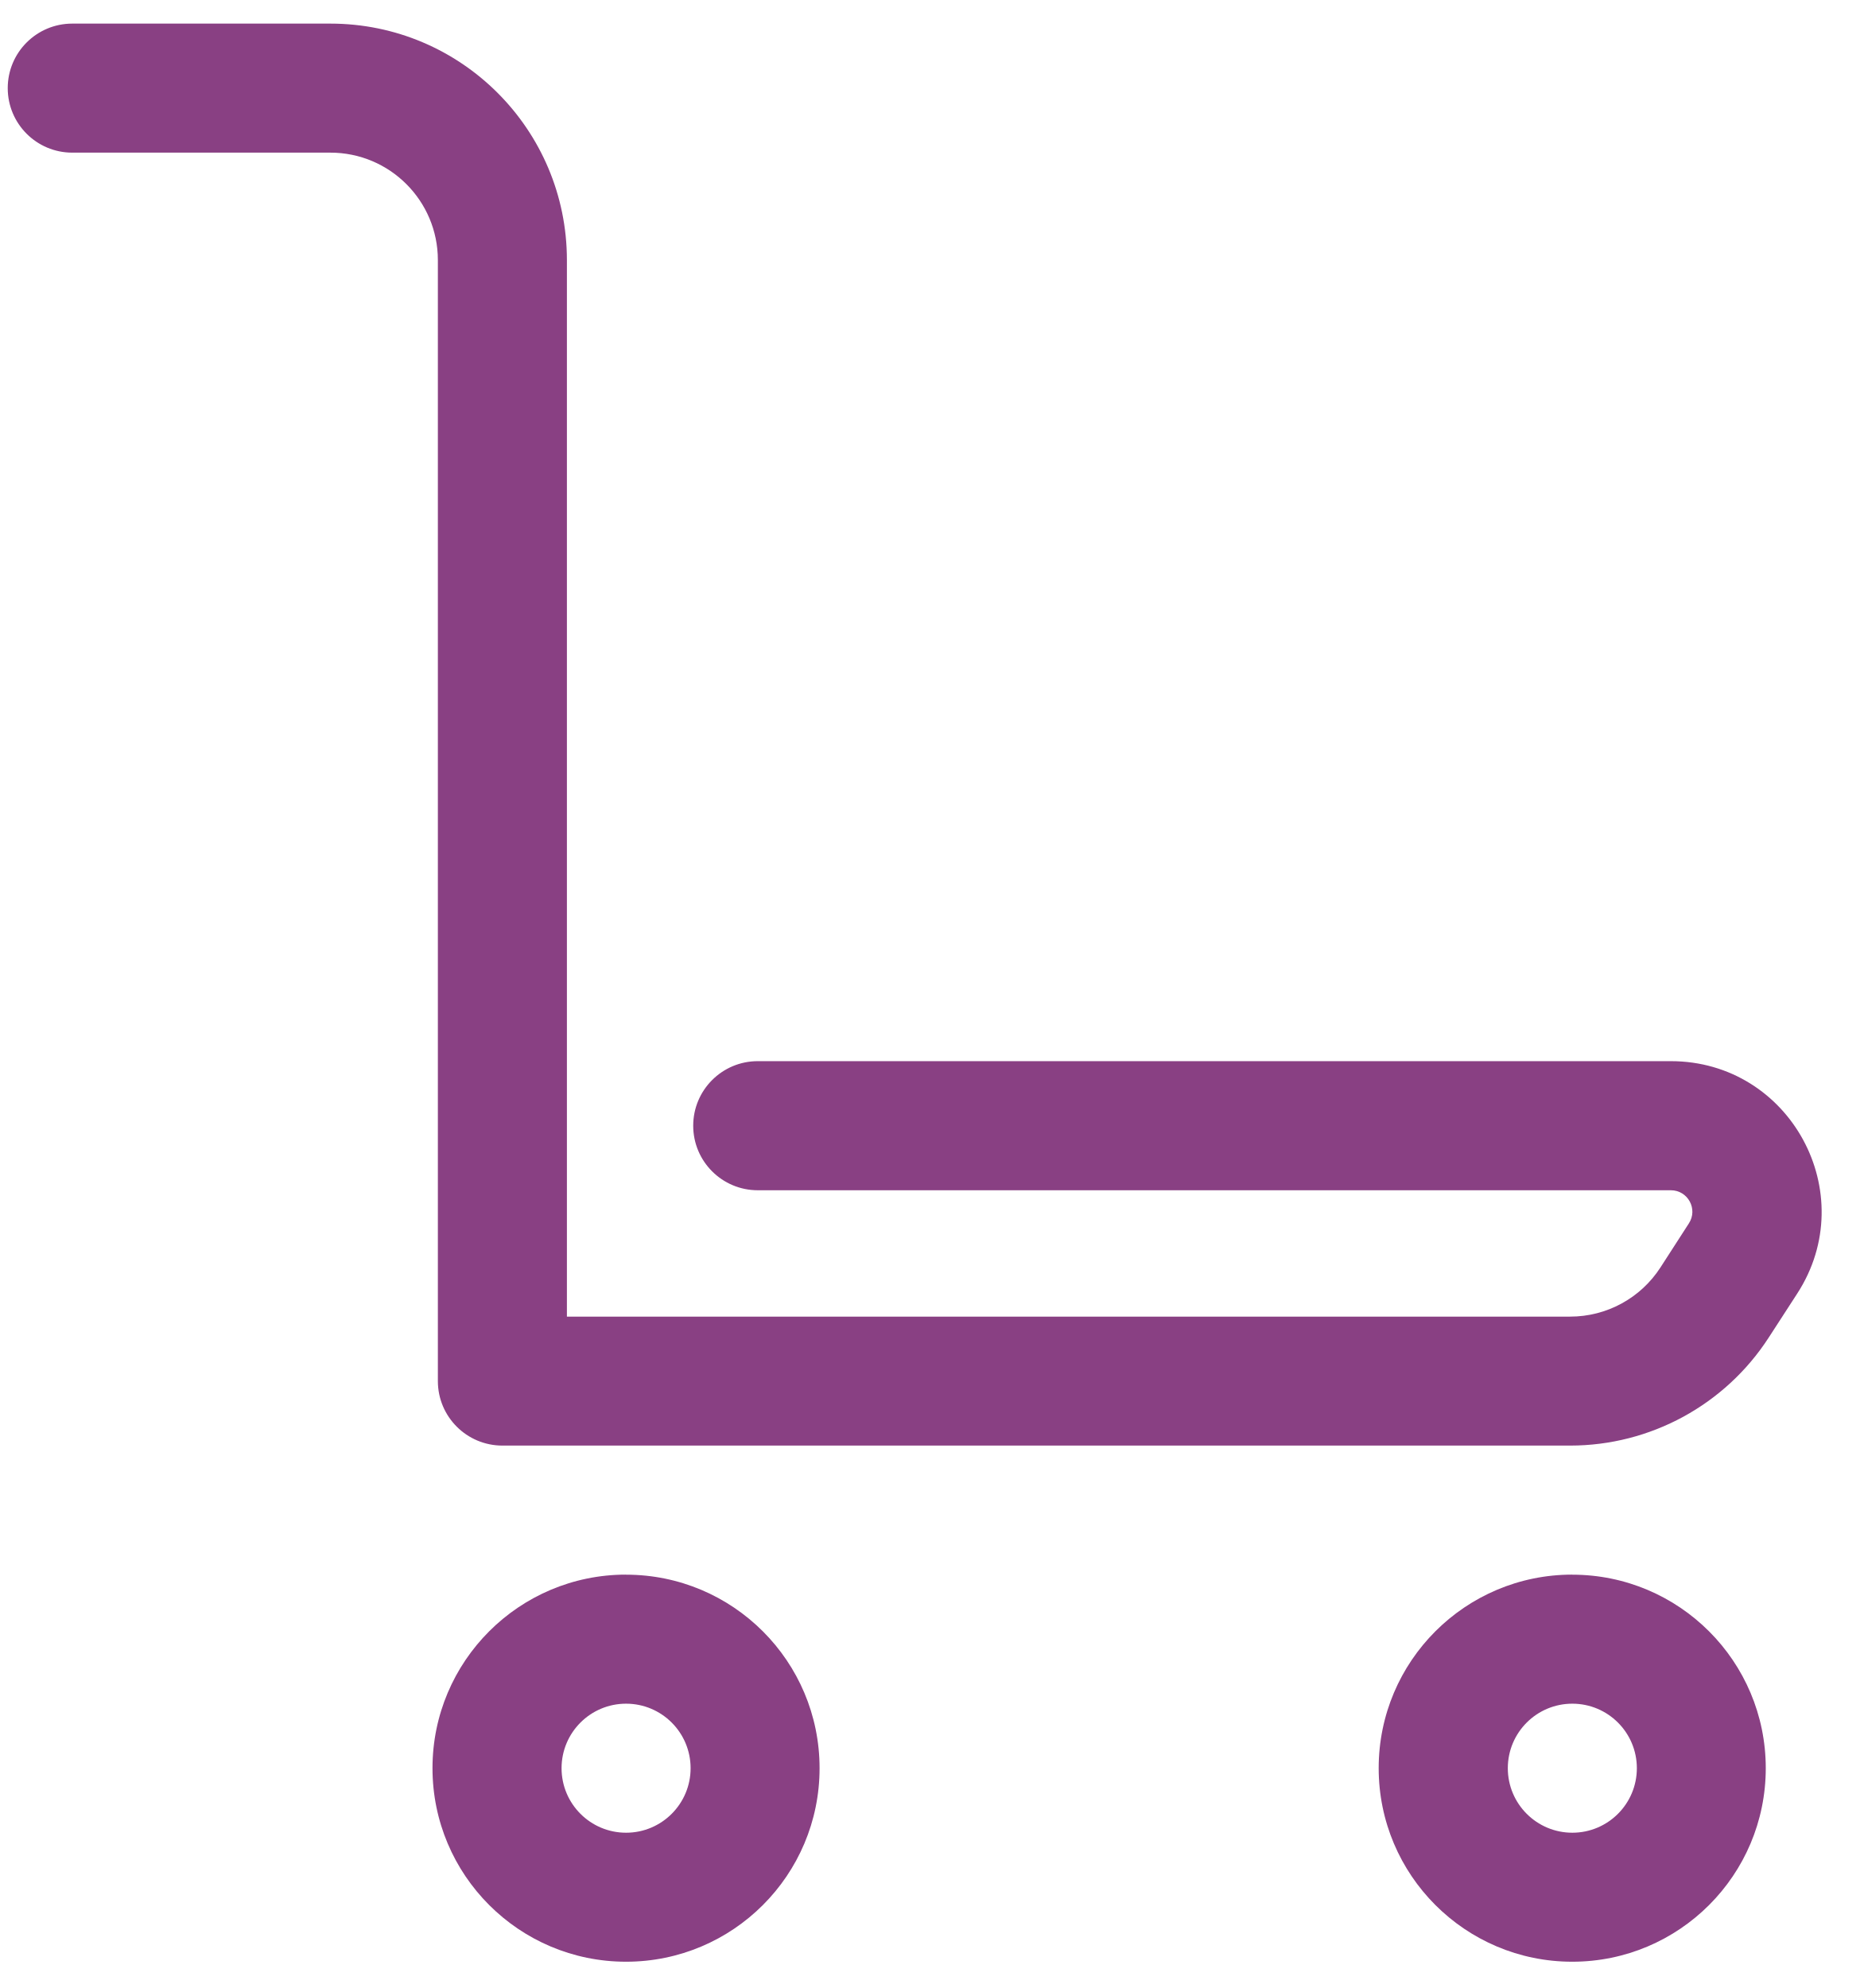
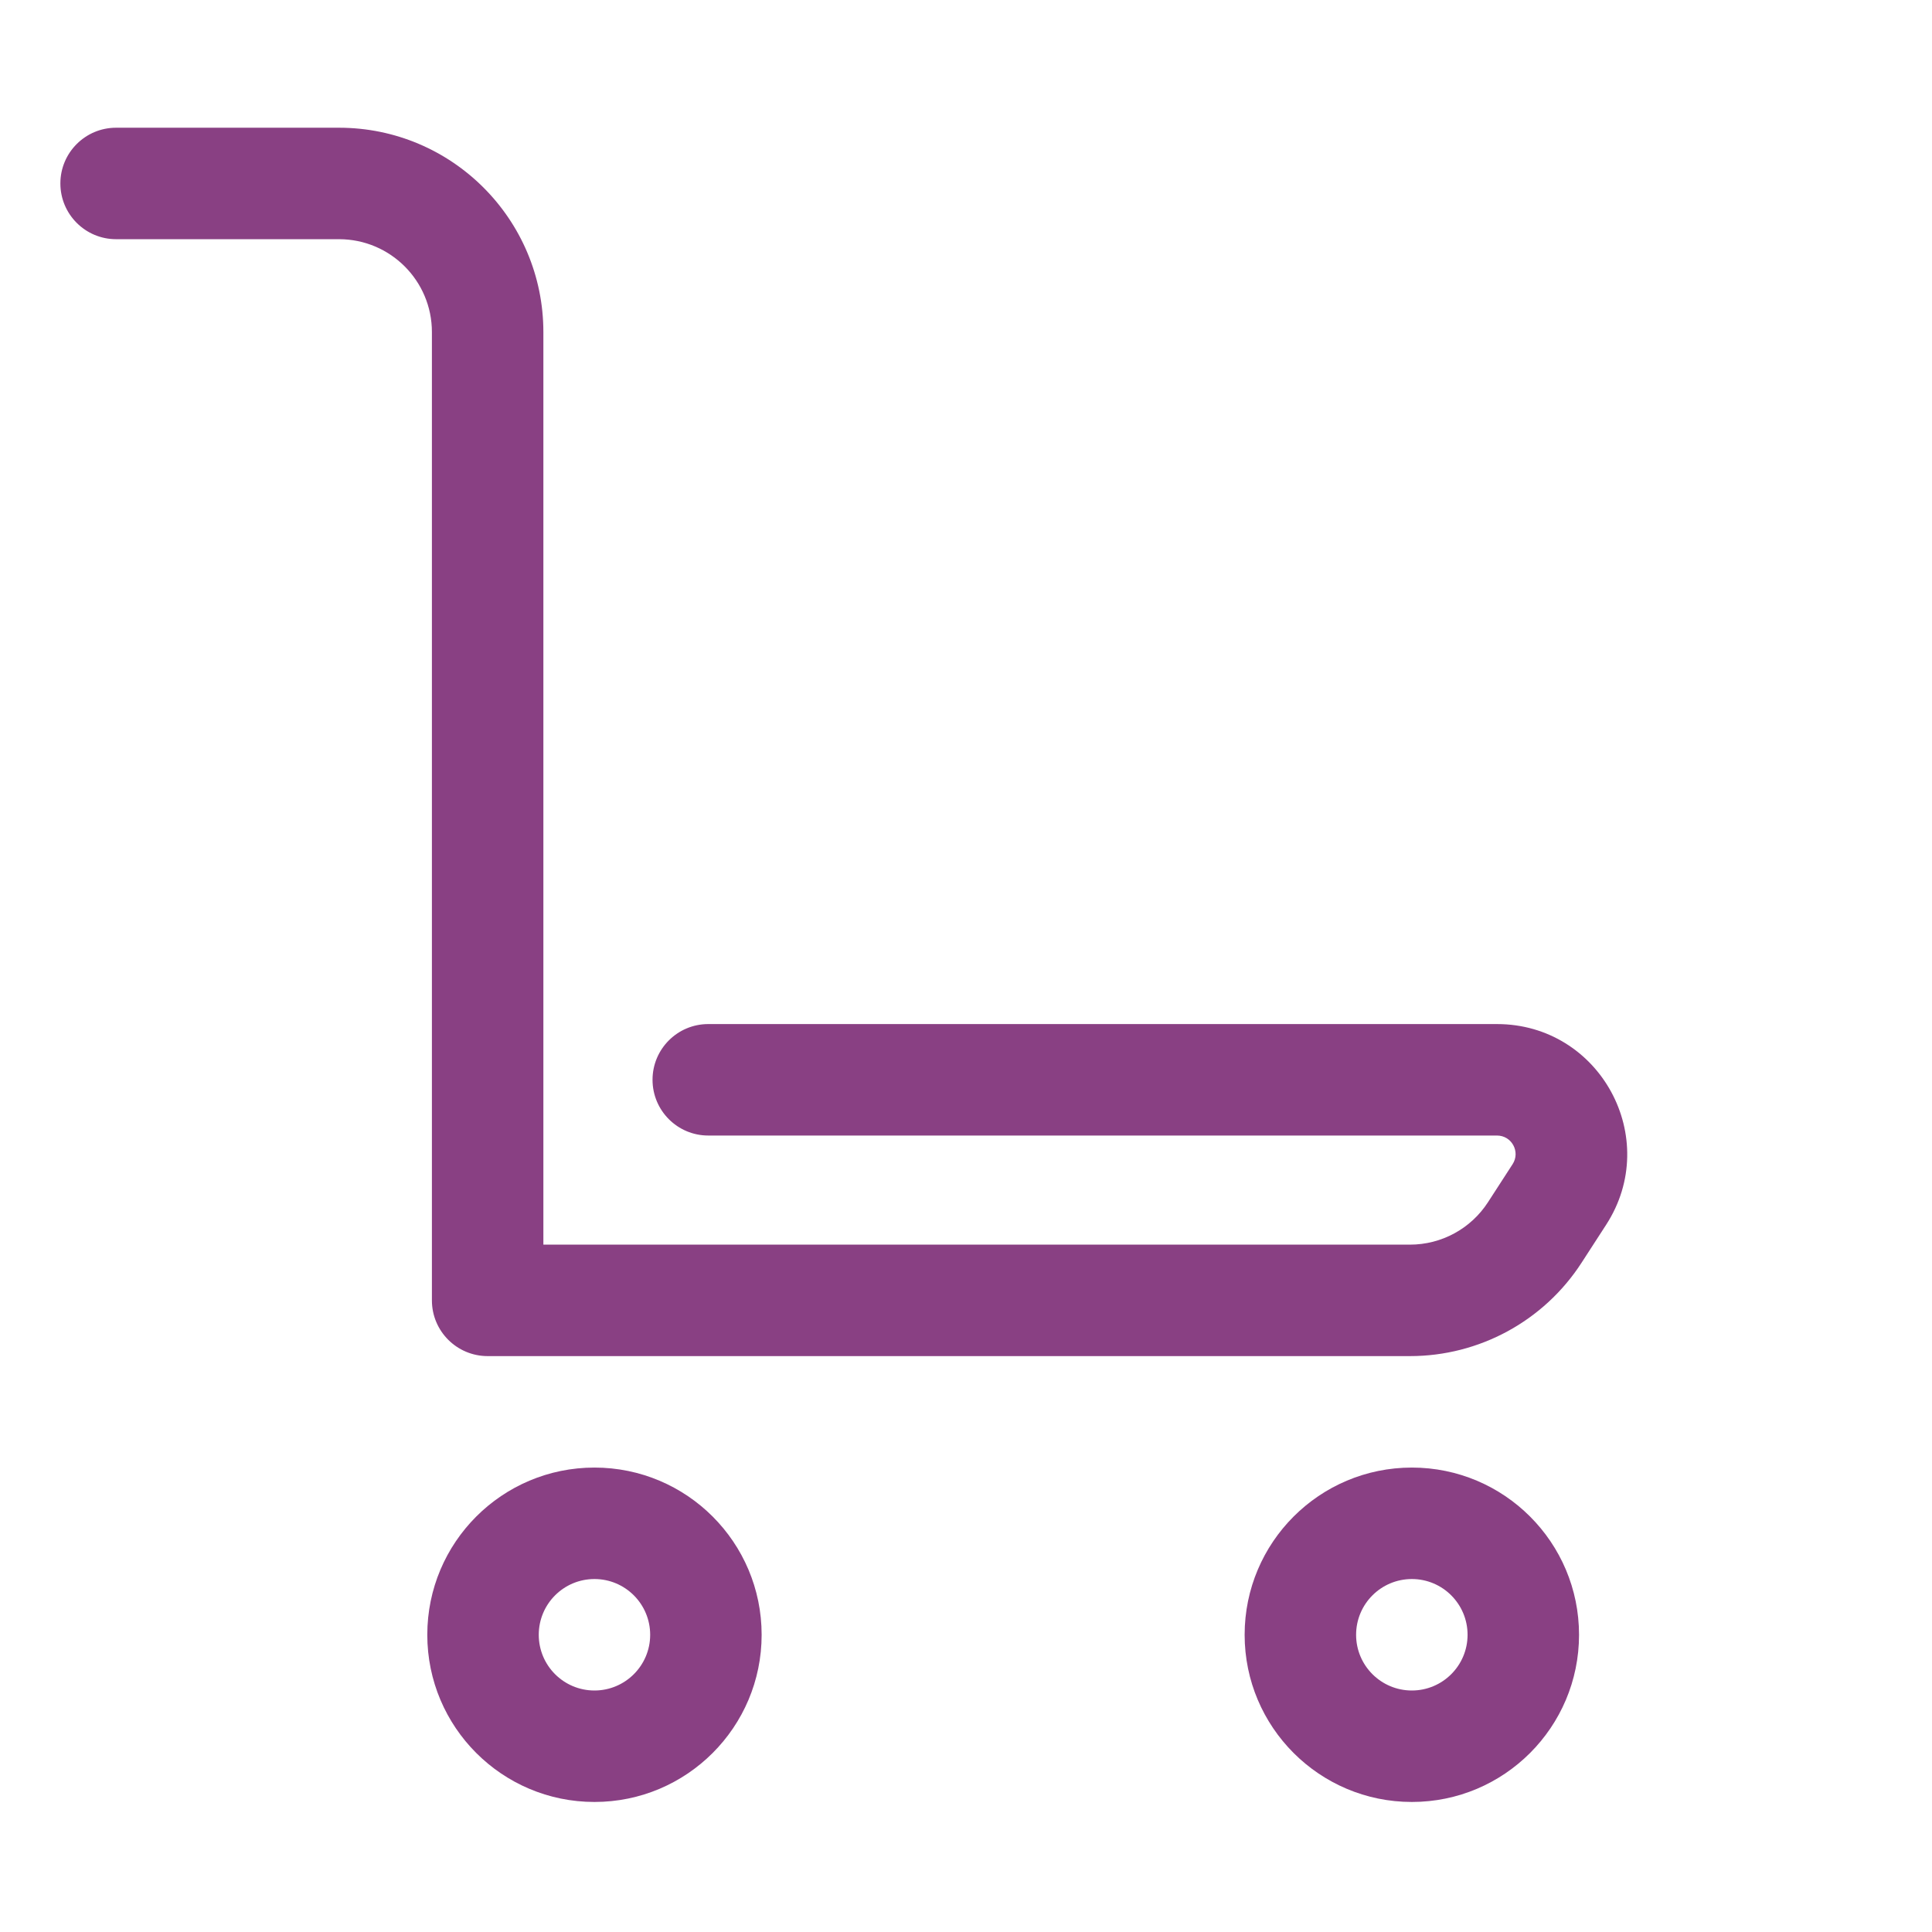
- <svg xmlns="http://www.w3.org/2000/svg" width="30" height="32" fill="none">
-   <path fill-rule="evenodd" clip-rule="evenodd" d="M1.163.38a1.038 1.038 0 0 0 0 2.077h4.154a1.73 1.73 0 0 1 1.731 1.73v18.044c0 .573.465 1.038 1.039 1.038h17.186a3.808 3.808 0 0 0 3.196-1.738l.46-.71c1.043-1.612-.114-3.74-2.035-3.74H12.197a1.038 1.038 0 0 0 0 2.078h14.697c.275 0 .44.304.29.534l-.458.71a1.73 1.73 0 0 1-1.453.79H9.125V4.187A3.808 3.808 0 0 0 5.317.38H1.163Zm8.914 24.966a3.115 3.115 0 1 0 0 6.231 3.115 3.115 0 0 0 0-6.23Zm15.23 0a3.115 3.115 0 1 0 0 6.231 3.115 3.115 0 0 0 0-6.23ZM9.039 28.462a1.038 1.038 0 1 1 2.077 0 1.038 1.038 0 0 1-2.077 0Zm15.231 0a1.038 1.038 0 1 1 2.077 0 1.038 1.038 0 0 1-2.077 0Z" fill="#894083" />
+ <svg xmlns="http://www.w3.org/2000/svg" width="36" height="36" viewBox="0 0 36 36" fill="none">
+   <path fill-rule="evenodd" clip-rule="evenodd" d="M2.163 2.38C1.59 2.38 1.125 2.845 1.125 3.418C1.125 3.992 1.59 4.457 2.163 4.457H6.317C7.273 4.457 8.048 5.232 8.048 6.188V24.231C8.048 24.804 8.513 25.269 9.087 25.269H26.273C27.564 25.269 28.767 24.615 29.469 23.531L29.928 22.822C30.972 21.209 29.815 19.082 27.894 19.082H13.197C12.624 19.082 12.159 19.547 12.159 20.12C12.159 20.694 12.624 21.159 13.197 21.159H27.894C28.169 21.159 28.334 21.463 28.185 21.693L27.726 22.402C27.407 22.895 26.86 23.192 26.273 23.192H10.125V6.188C10.125 4.085 8.42 2.38 6.317 2.38H2.163ZM11.077 27.346C9.356 27.346 7.962 28.741 7.962 30.462C7.962 32.182 9.356 33.577 11.077 33.577C12.797 33.577 14.192 32.182 14.192 30.462C14.192 28.741 12.797 27.346 11.077 27.346ZM26.308 27.346C24.587 27.346 23.192 28.741 23.192 30.462C23.192 32.182 24.587 33.577 26.308 33.577C28.028 33.577 29.423 32.182 29.423 30.462C29.423 28.741 28.028 27.346 26.308 27.346ZM10.039 30.462C10.039 29.888 10.503 29.423 11.077 29.423C11.65 29.423 12.115 29.888 12.115 30.462C12.115 31.035 11.65 31.5 11.077 31.5C10.503 31.5 10.039 31.035 10.039 30.462ZM25.269 30.462C25.269 29.888 25.734 29.423 26.308 29.423C26.881 29.423 27.346 29.888 27.346 30.462C27.346 31.035 26.881 31.5 26.308 31.5C25.734 31.5 25.269 31.035 25.269 30.462Z" fill="#894083" />
</svg>
